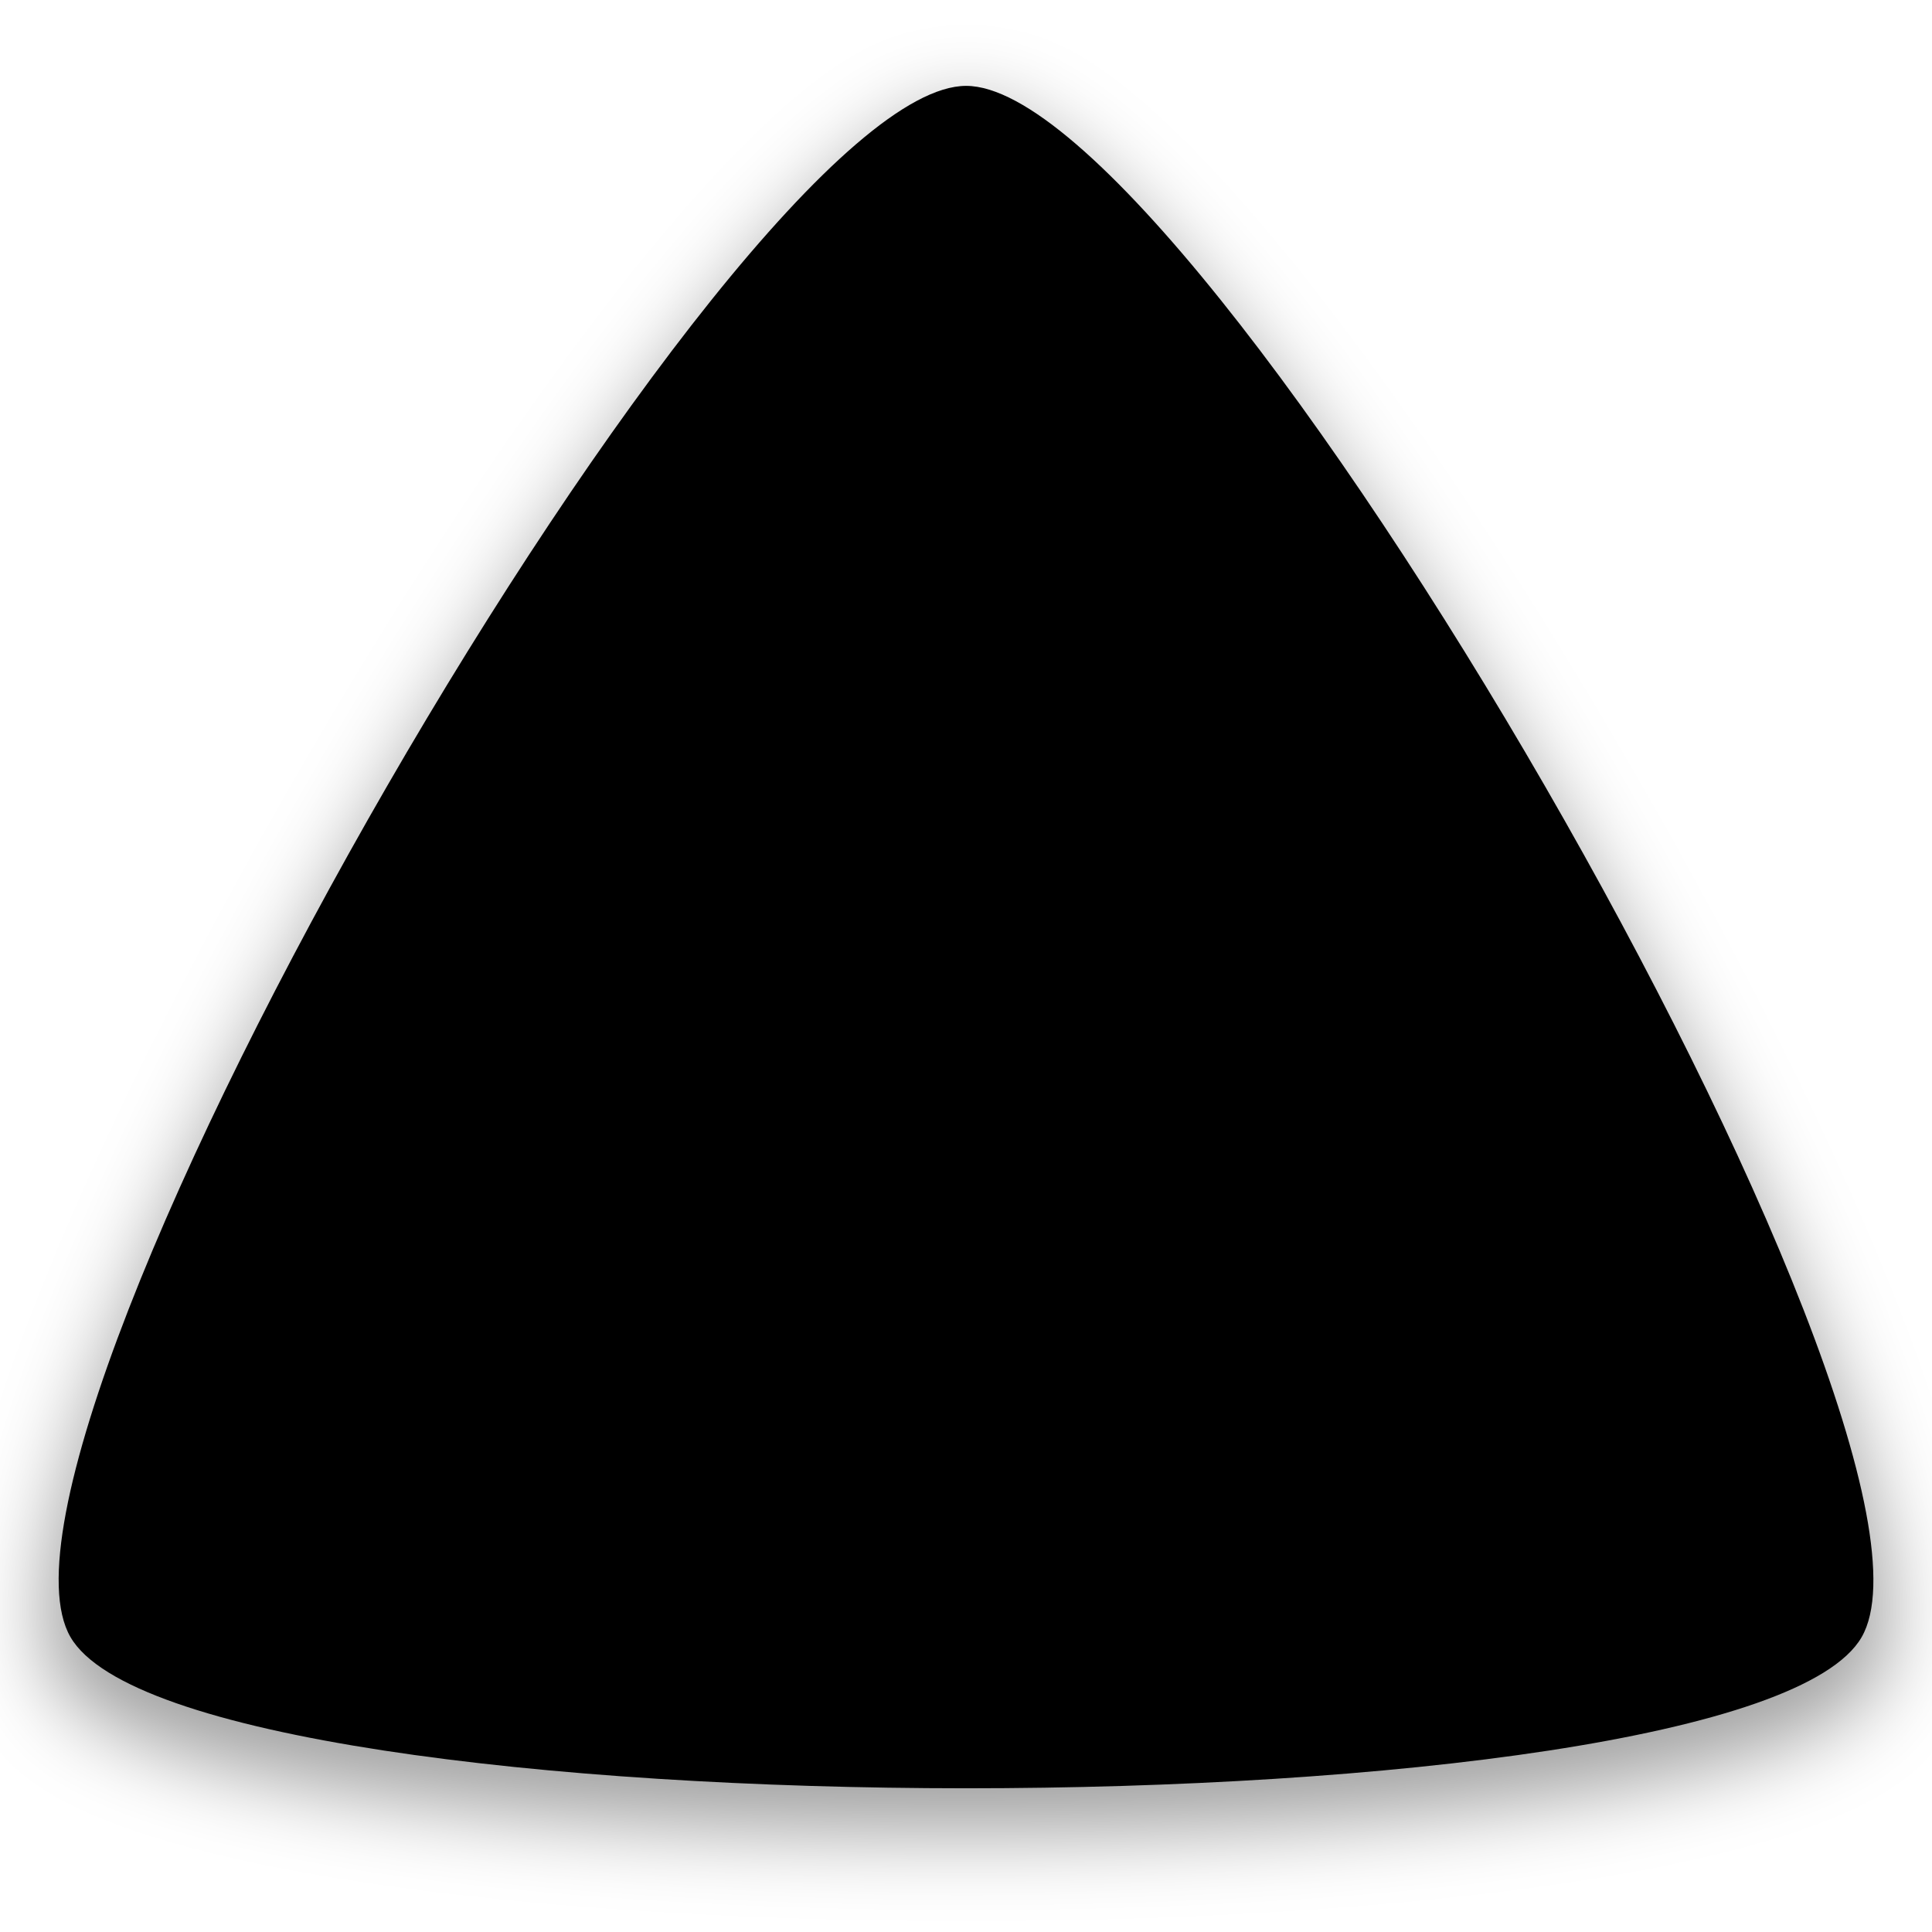
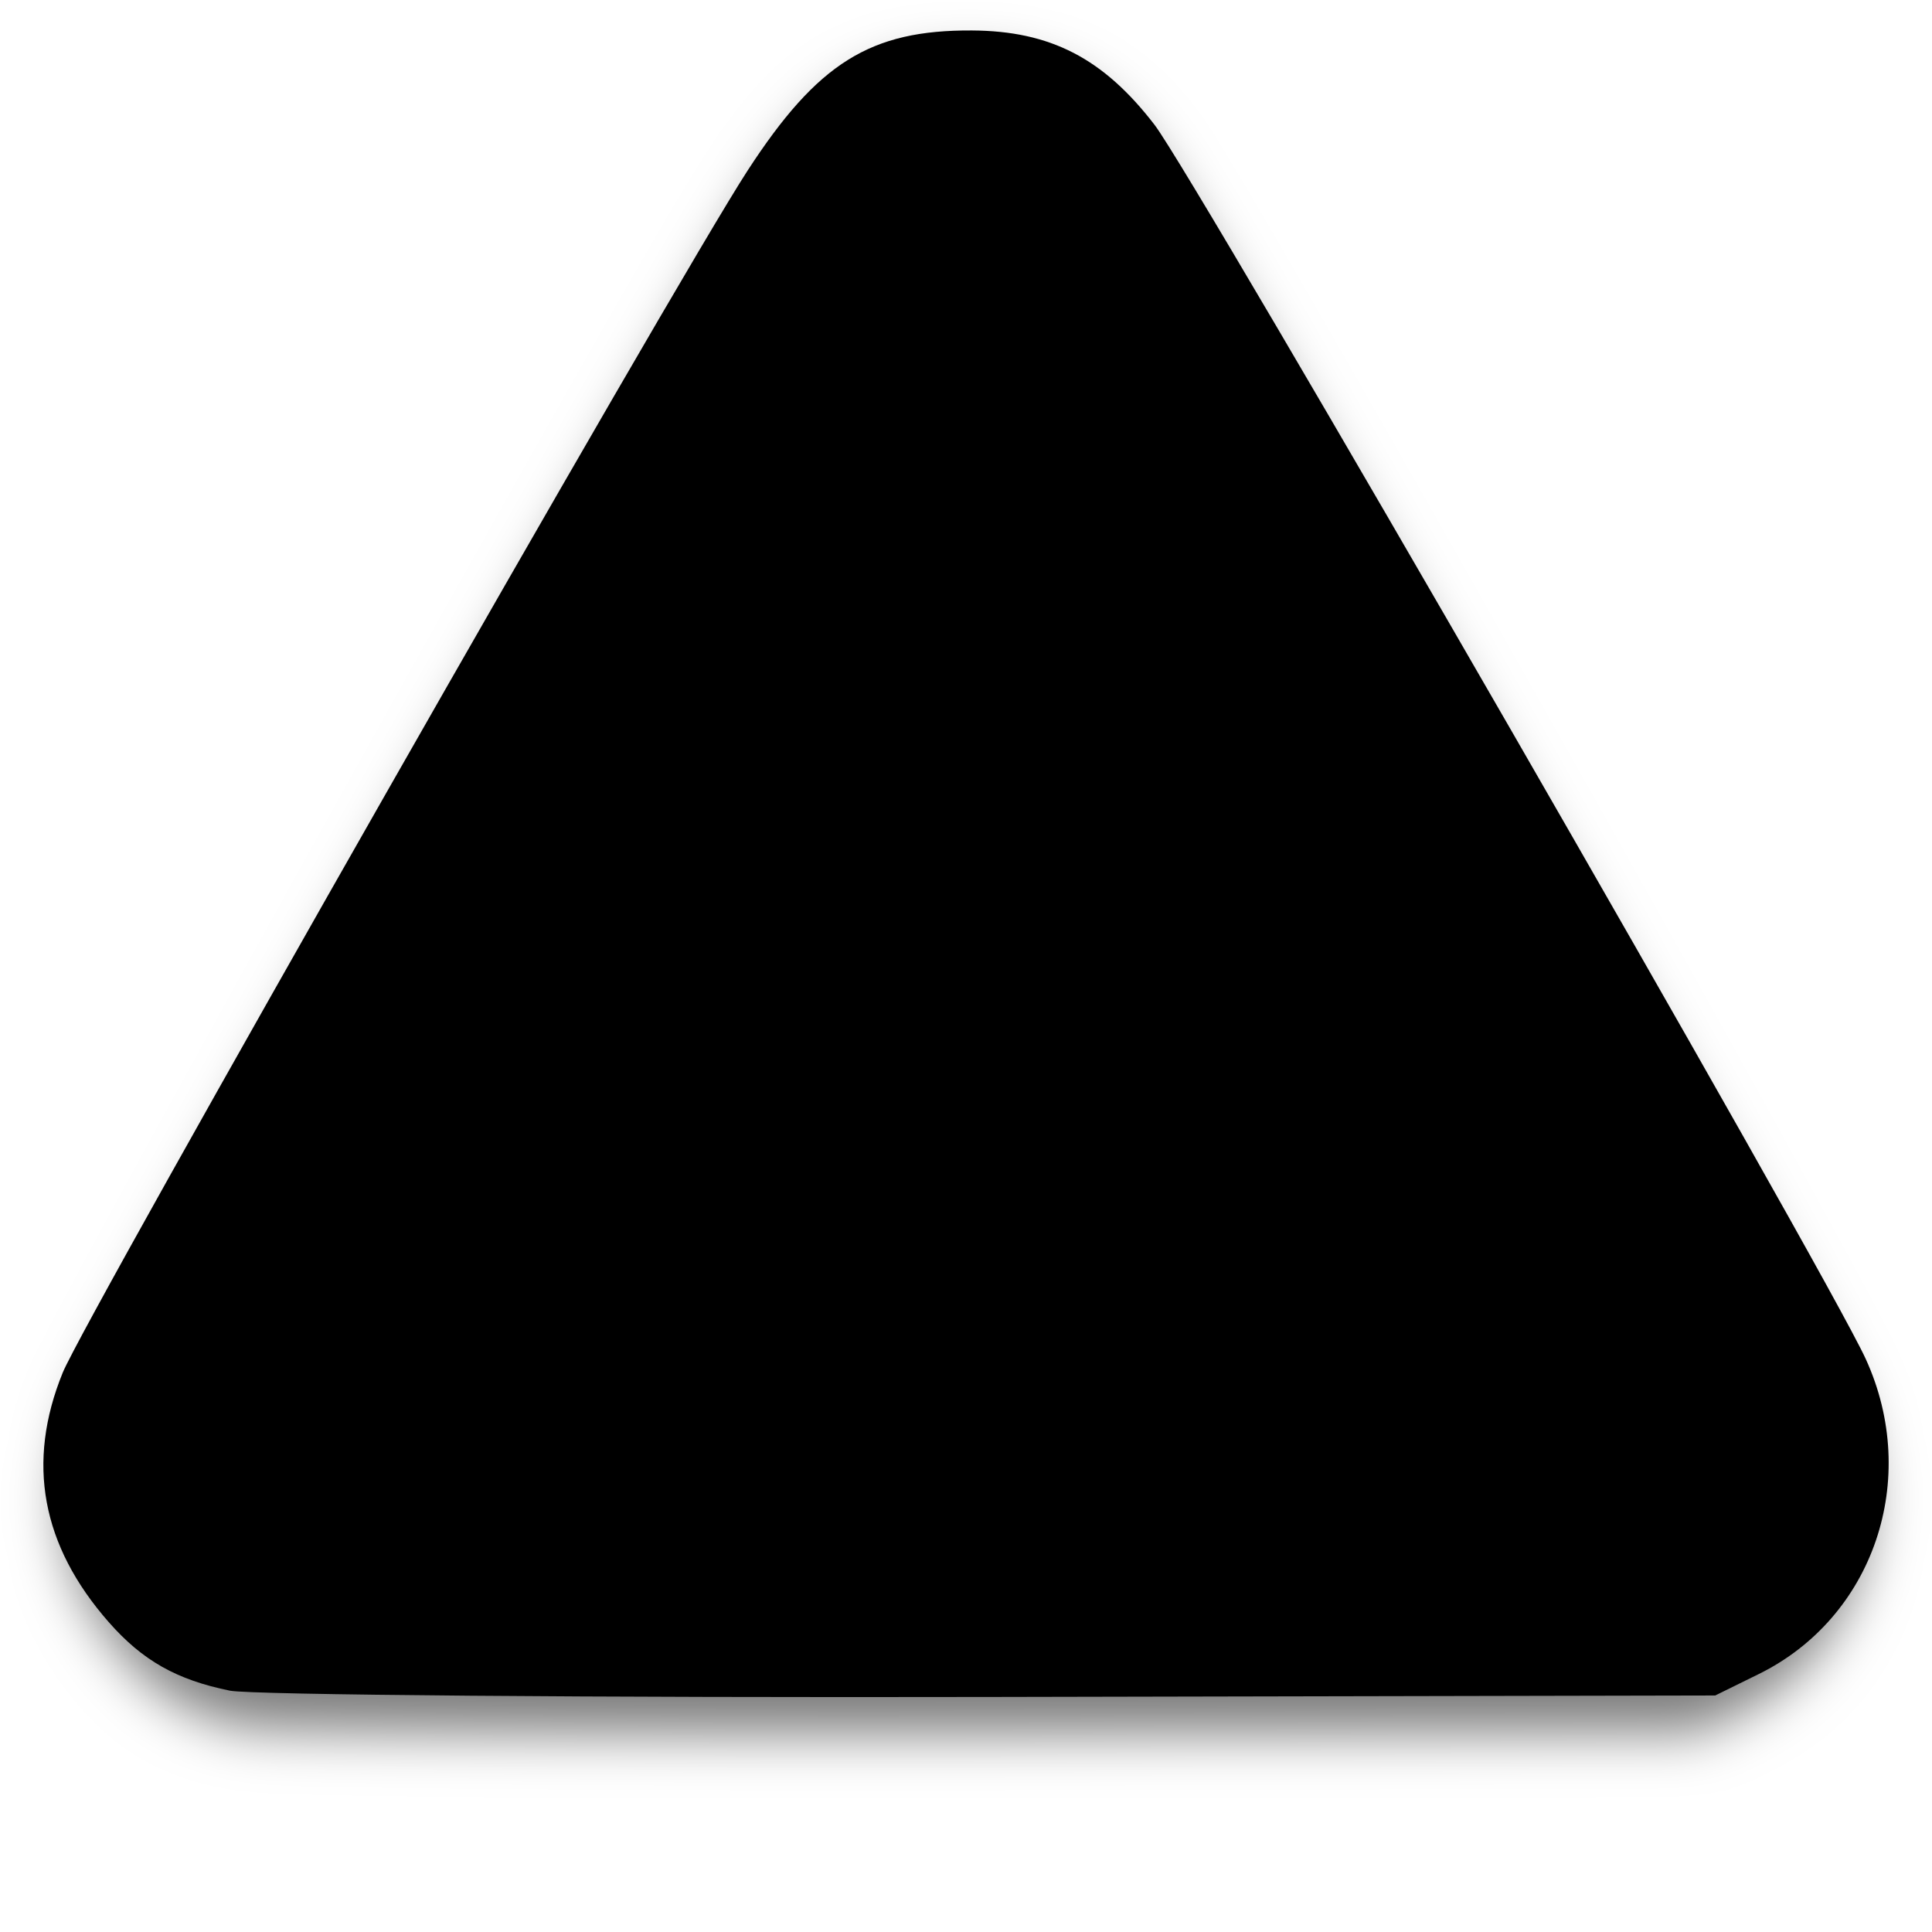
- <svg xmlns="http://www.w3.org/2000/svg" width="64" height="64" version="1.1" viewBox="0 0 16.933 16.933" id="svg6">
+ <svg xmlns="http://www.w3.org/2000/svg" width="64" height="64" version="1.1" viewBox="0 0 16.933 16.933" id="svg6" xml:space="preserve">
  <defs id="defs2">
    <linearGradient id="a-0" x1="2.542" x2="12.742" y1="3.177" y2="13.739" gradientUnits="userSpaceOnUse">
      <stop stop-color="#474747" offset="0" id="stop1" style="stop-color:#000000;stop-opacity:1;" />
      <stop stop-color="#333" offset="1" id="stop2" style="stop-color:#b0b0b0;stop-opacity:1;" />
    </linearGradient>
-     <filter style="color-interpolation-filters:sRGB" id="filter2" x="-0.053" y="-0.057" width="1.106" height="1.113">
-       <feGaussianBlur stdDeviation="0.235" id="feGaussianBlur2" />
+     <filter style="color-interpolation-filters:sRGB" id="filter2" x="-0.036" y="-0.039" width="1.071" height="1.079">
+       <feGaussianBlur stdDeviation="0.24" id="feGaussianBlur2" />
    </filter>
  </defs>
  <defs id="defs6">
    <linearGradient id="shine-grad-final-v3" x1="0%" y1="0%" x2="100%" y2="100%">
      <stop offset="0" stop-color="#ffffff" stop-opacity="0.5" id="stop4" style="stop-color:#ffffff;stop-opacity:0.5;" />
      <stop offset="50%" stop-color="#ffffff" stop-opacity="0" id="stop5" />
      <stop offset="100%" stop-color="#ffffff" stop-opacity="0.5" id="stop6" />
    </linearGradient>
  </defs>
-   <path id="path1" style="opacity:0.374;fill-opacity:1;stroke:none;stroke-width:0.377;stroke-linecap:square;stroke-linejoin:round;paint-order:stroke fill markers;filter:url(#filter2)" transform="matrix(-1.522679,0,0,-1.516479,21.36141,22.96599)" d="M 8.466,14.514 C 7.104,14.514 2.549,6.622 3.229,5.442 3.91,4.263 13.023,4.264 13.704,5.443 14.385,6.623 9.828,14.514 8.466,14.514 Z" />
-   <path id="path2" style="stroke-width:1.576;stroke-linecap:square;paint-order:stroke fill markers;fill:#000000;fill-opacity:1" transform="matrix(-1.498703,0,0,-1.498703,21.1556,22.50483)" d="M 8.466,14.514 C 7.104,14.514 2.549,6.622 3.229,5.442 3.91,4.263 13.023,4.264 13.704,5.443 14.385,6.623 9.828,14.514 8.466,14.514 Z" />
+   <path style="opacity:0.522;stroke-width:0.305;filter:url(#filter2)" d="M 2.016,15.13 C 1.548,15.036 1.249,14.866 0.953,14.529 0.363,13.857 0.229,13.13 0.55,12.342 0.748,11.857 5.919,2.78 6.553,1.806 7.166,0.863 7.628,0.574 8.519,0.58 c 0.687,0.004 1.152,0.244 1.6,0.827 0.359,0.467 5.887,10.059 6.233,10.816 0.482,1.053 0.07,2.266 -0.937,2.762 l -0.382,0.188 -6.34,0.013 c -3.487,0.007 -6.492,-0.018 -6.677,-0.055 z" id="path1" transform="matrix(0.9774772,0,0,1,0.1906896,0)" />
+   <path style="fill:#000000;stroke-width:0.305" d="M 2.016,14.818 C 1.548,14.723 1.249,14.554 0.953,14.217 0.363,13.545 0.229,12.818 0.55,12.03 0.748,11.545 5.919,2.467 6.553,1.494 7.166,0.551 7.628,0.262 8.519,0.267 c 0.687,0.004 1.152,0.244 1.6,0.827 0.359,0.467 5.887,10.059 6.233,10.816 0.482,1.053 0.07,2.266 -0.937,2.762 l -0.382,0.188 -6.34,0.013 c -3.487,0.007 -6.492,-0.018 -6.677,-0.055 z" id="path2" />
</svg>
